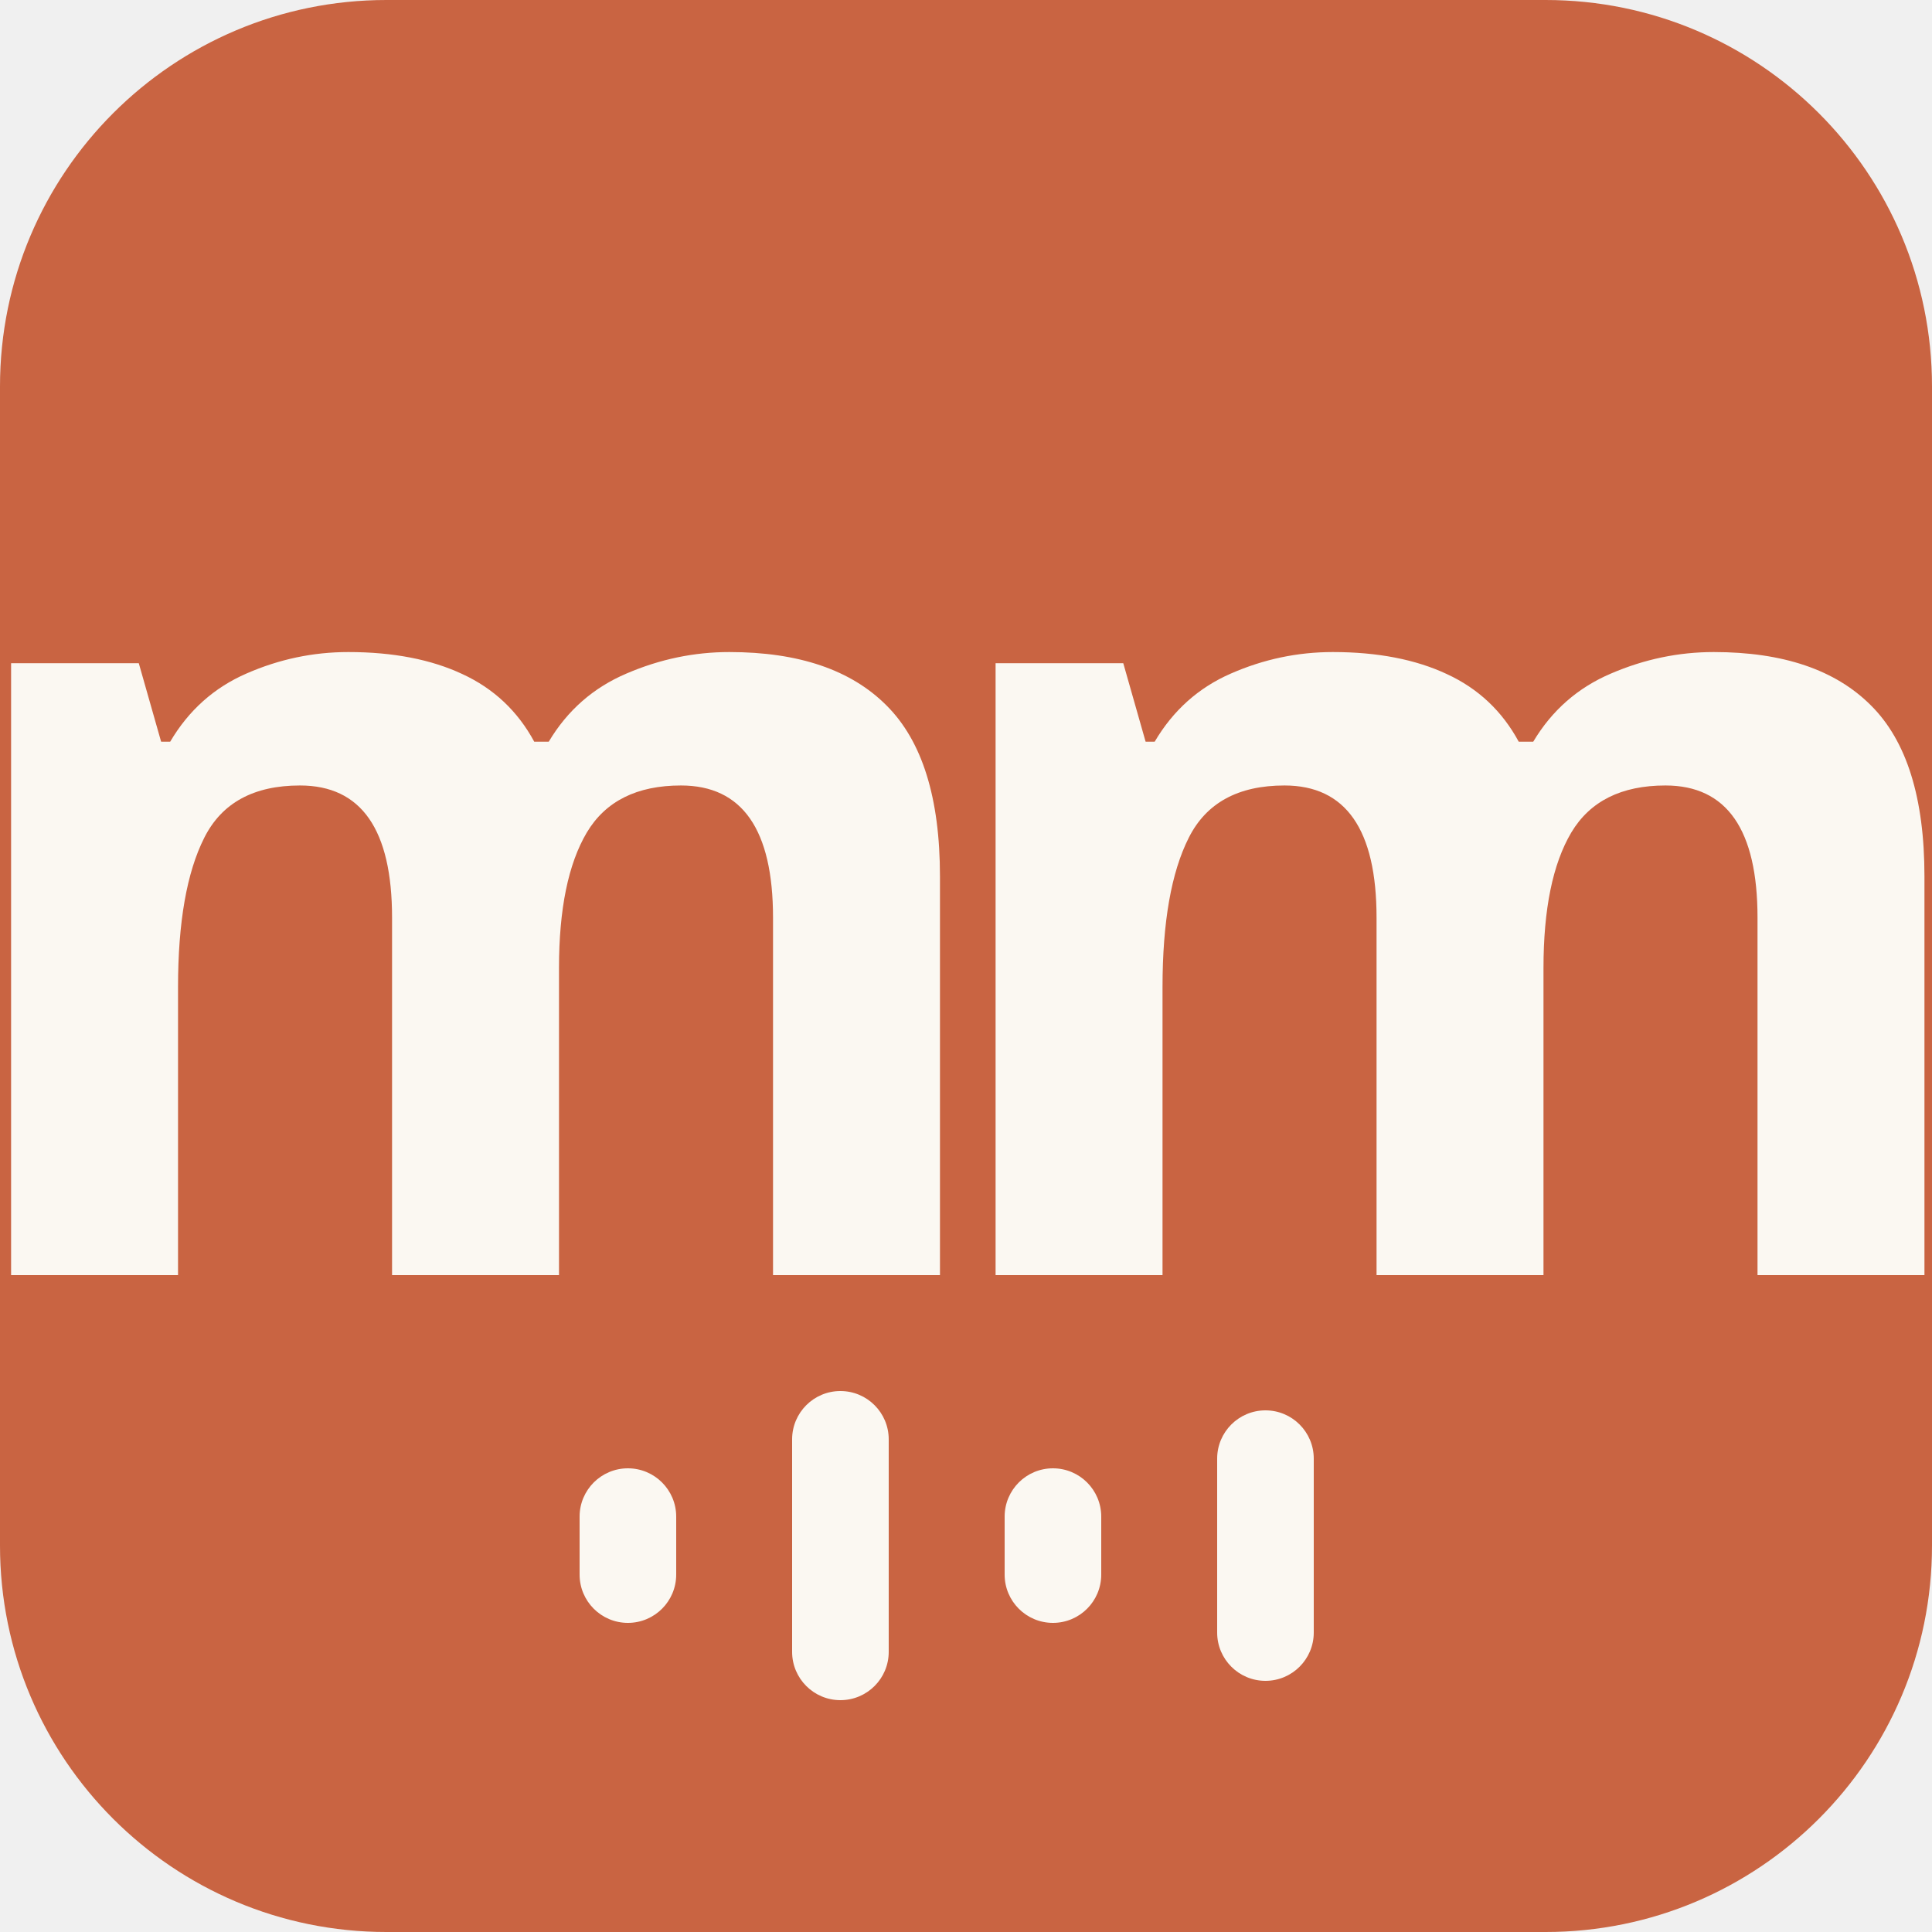
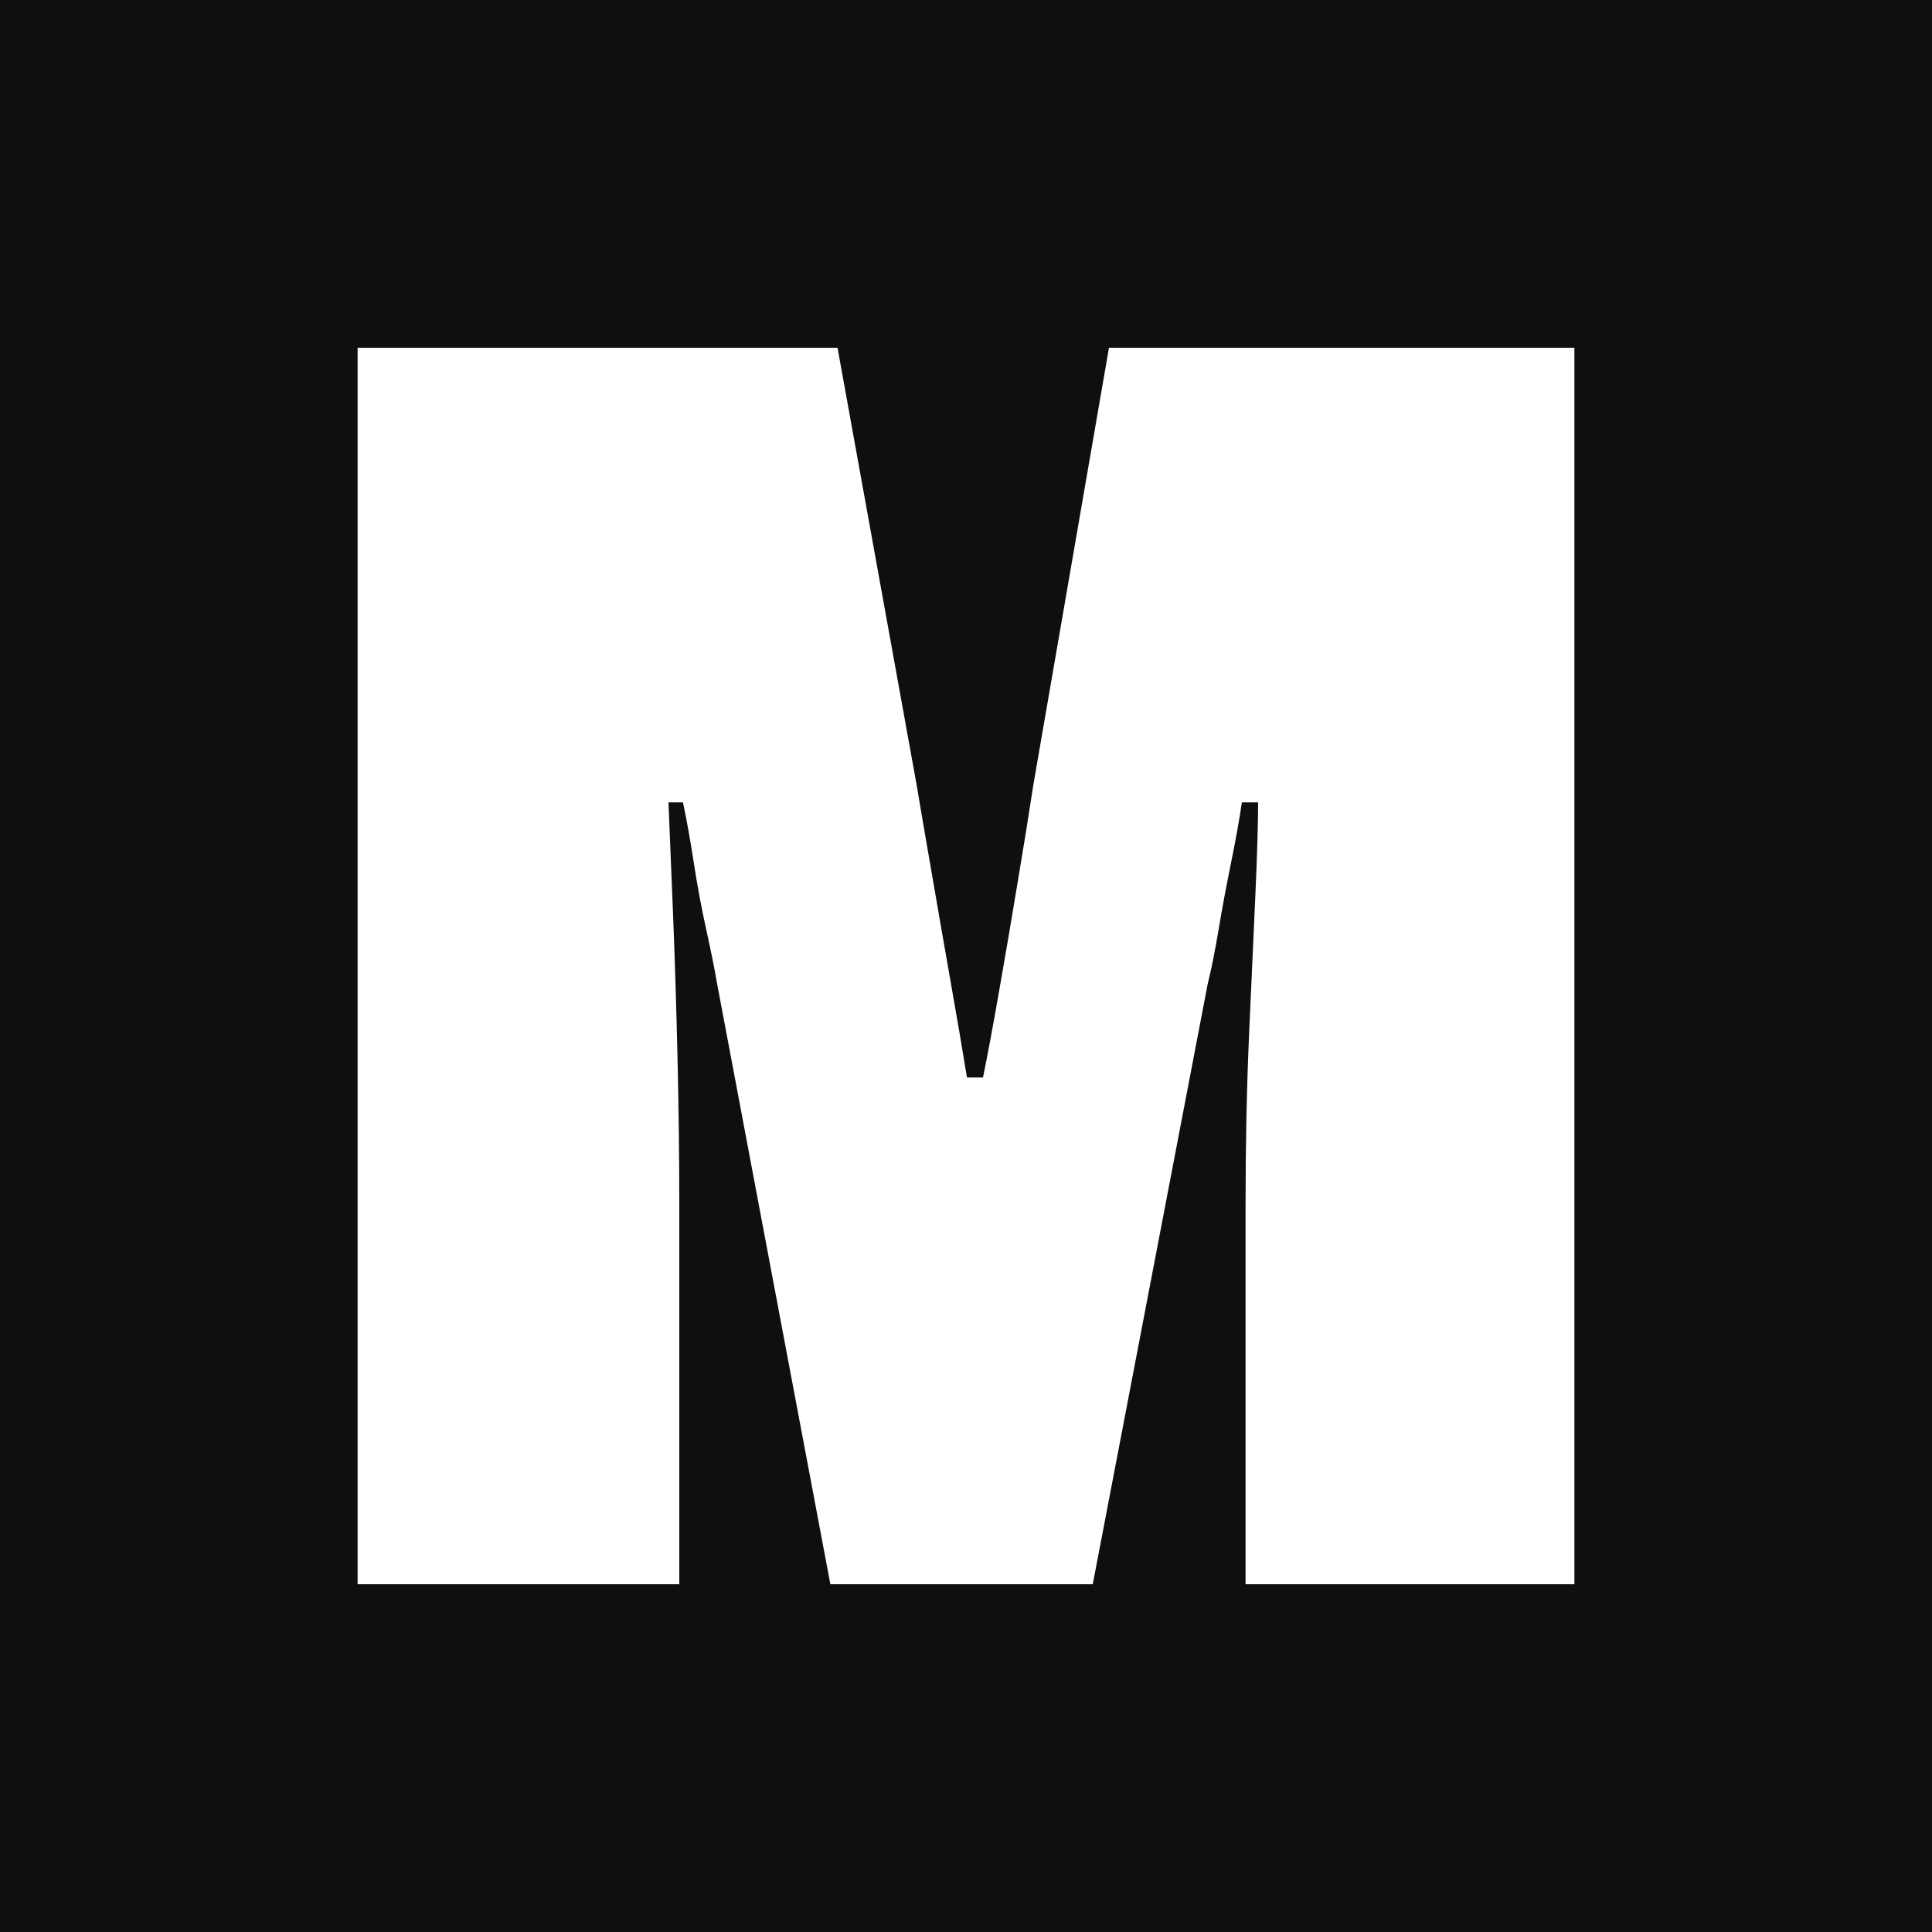
- <svg xmlns="http://www.w3.org/2000/svg" viewBox="0 0 100 100" role="img" aria-label="macromic">
-   <rect x="0" y="0" width="100" height="100" rx="20" fill="#c96442" />
-   <text x="50" y="66" text-anchor="middle" font-family="'Space Grotesk',ui-sans-serif,system-ui,sans-serif" font-size="58" font-weight="600" fill="#fbf8f2" letter-spacing="-6">mm</text>
-   <g fill="#fbf8f2">
-     <rect x="30" y="76" width="5" height="8" rx="2.5" />
-     <rect x="41" y="72" width="5" height="16" rx="2.5" />
-     <rect x="52" y="76" width="5" height="8" rx="2.5" />
-     <rect x="63" y="73" width="5" height="14" rx="2.5" />
-   </g>
+ <svg xmlns="http://www.w3.org/2000/svg" viewBox="0 0 100 100" role="img" aria-label="MacroMic">
+   <rect width="100" height="100" fill="#0f0f0d" />
+   <path fill="#ffffff" d="M18.51 82V18H43.35L47.44 40.6Q47.72 42.28 48.19 44.98Q48.65 47.67 49.16 50.56Q49.67 53.44 50.05 55.77H50.88Q51.26 53.91 51.72 51.26Q52.19 48.6 52.65 45.81Q53.12 43.02 53.49 40.6L57.4 18H81.49V82H64.47V62.37Q64.47 57.72 64.65 53.58Q64.84 49.44 64.98 46.28Q65.12 43.12 65.12 41.53H64.28Q64.09 42.84 63.72 44.65Q63.35 46.47 63.07 48.14Q62.79 49.81 62.51 50.93L56.56 82H42.98L37.12 50.93Q36.93 49.81 36.56 48.14Q36.19 46.47 35.91 44.65Q35.63 42.84 35.35 41.53H34.6Q34.7 43.86 34.84 47.4Q34.98 50.93 35.07 54.84Q35.16 58.74 35.16 62.37V82Z" />
</svg>
